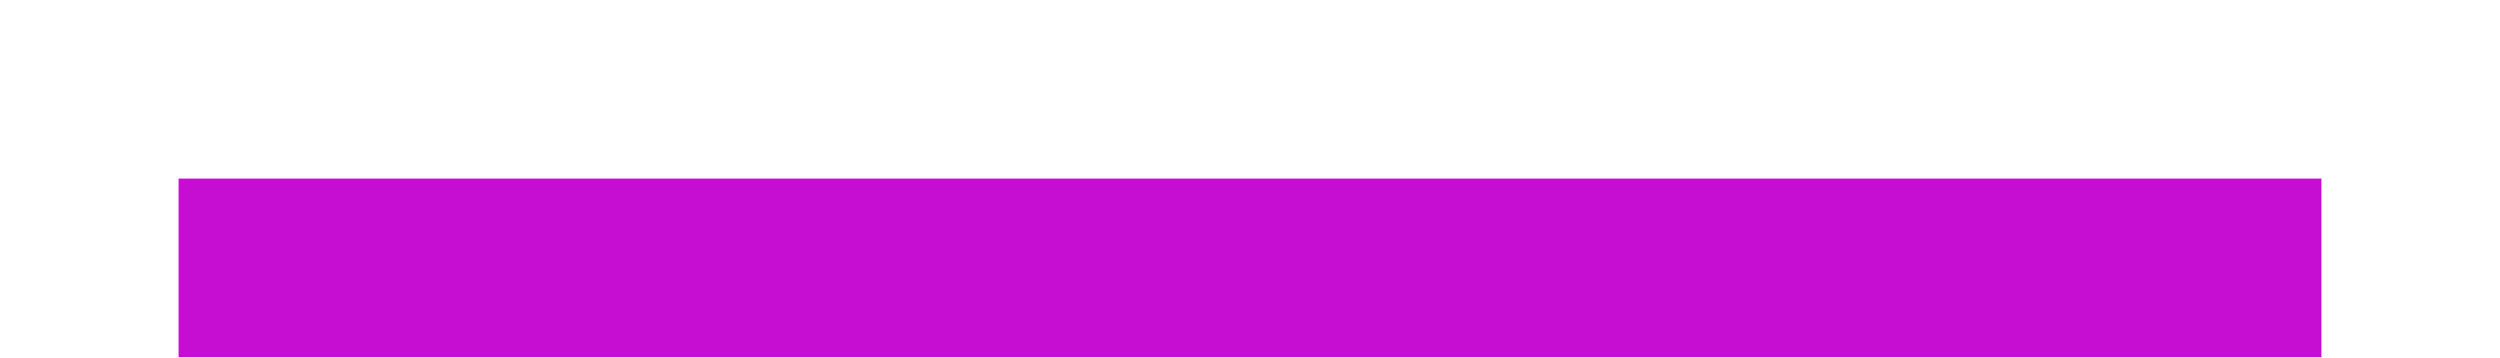
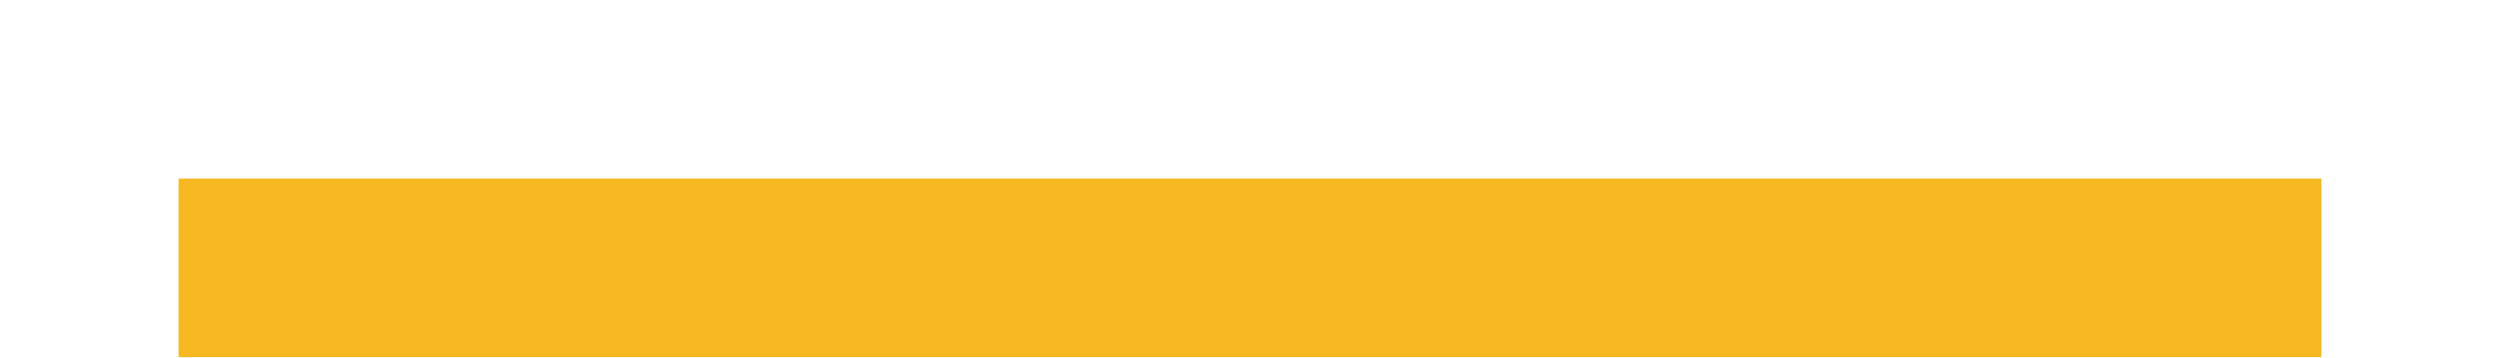
<svg xmlns="http://www.w3.org/2000/svg" xmlns:ns1="http://www.openswatchbook.org/uri/2009/osb" style="display:inline;enable-background:new" version="1.0" id="svg11300" height="4" width="28">
  <defs id="defs3">
    <linearGradient ns1:paint="solid" id="selected_bg_color">
      <stop id="stop4137" offset="0" style="stop-color:#5294e2;stop-opacity:1;" />
    </linearGradient>
  </defs>
  <g transform="translate(0,-296)" id="layer1" style="display:inline">
-     <rect y="298" x="2" height="2" width="24" id="rect4270-9" style="opacity:1;fill:#c50ed2;fill-opacity:1;stroke:none" />
+     <rect y="298" x="2" height="2" width="24" id="rect4270-9" style="opacity:1;fill:#f7b922;fill-opacity:1;stroke:none" />
  </g>
</svg>
